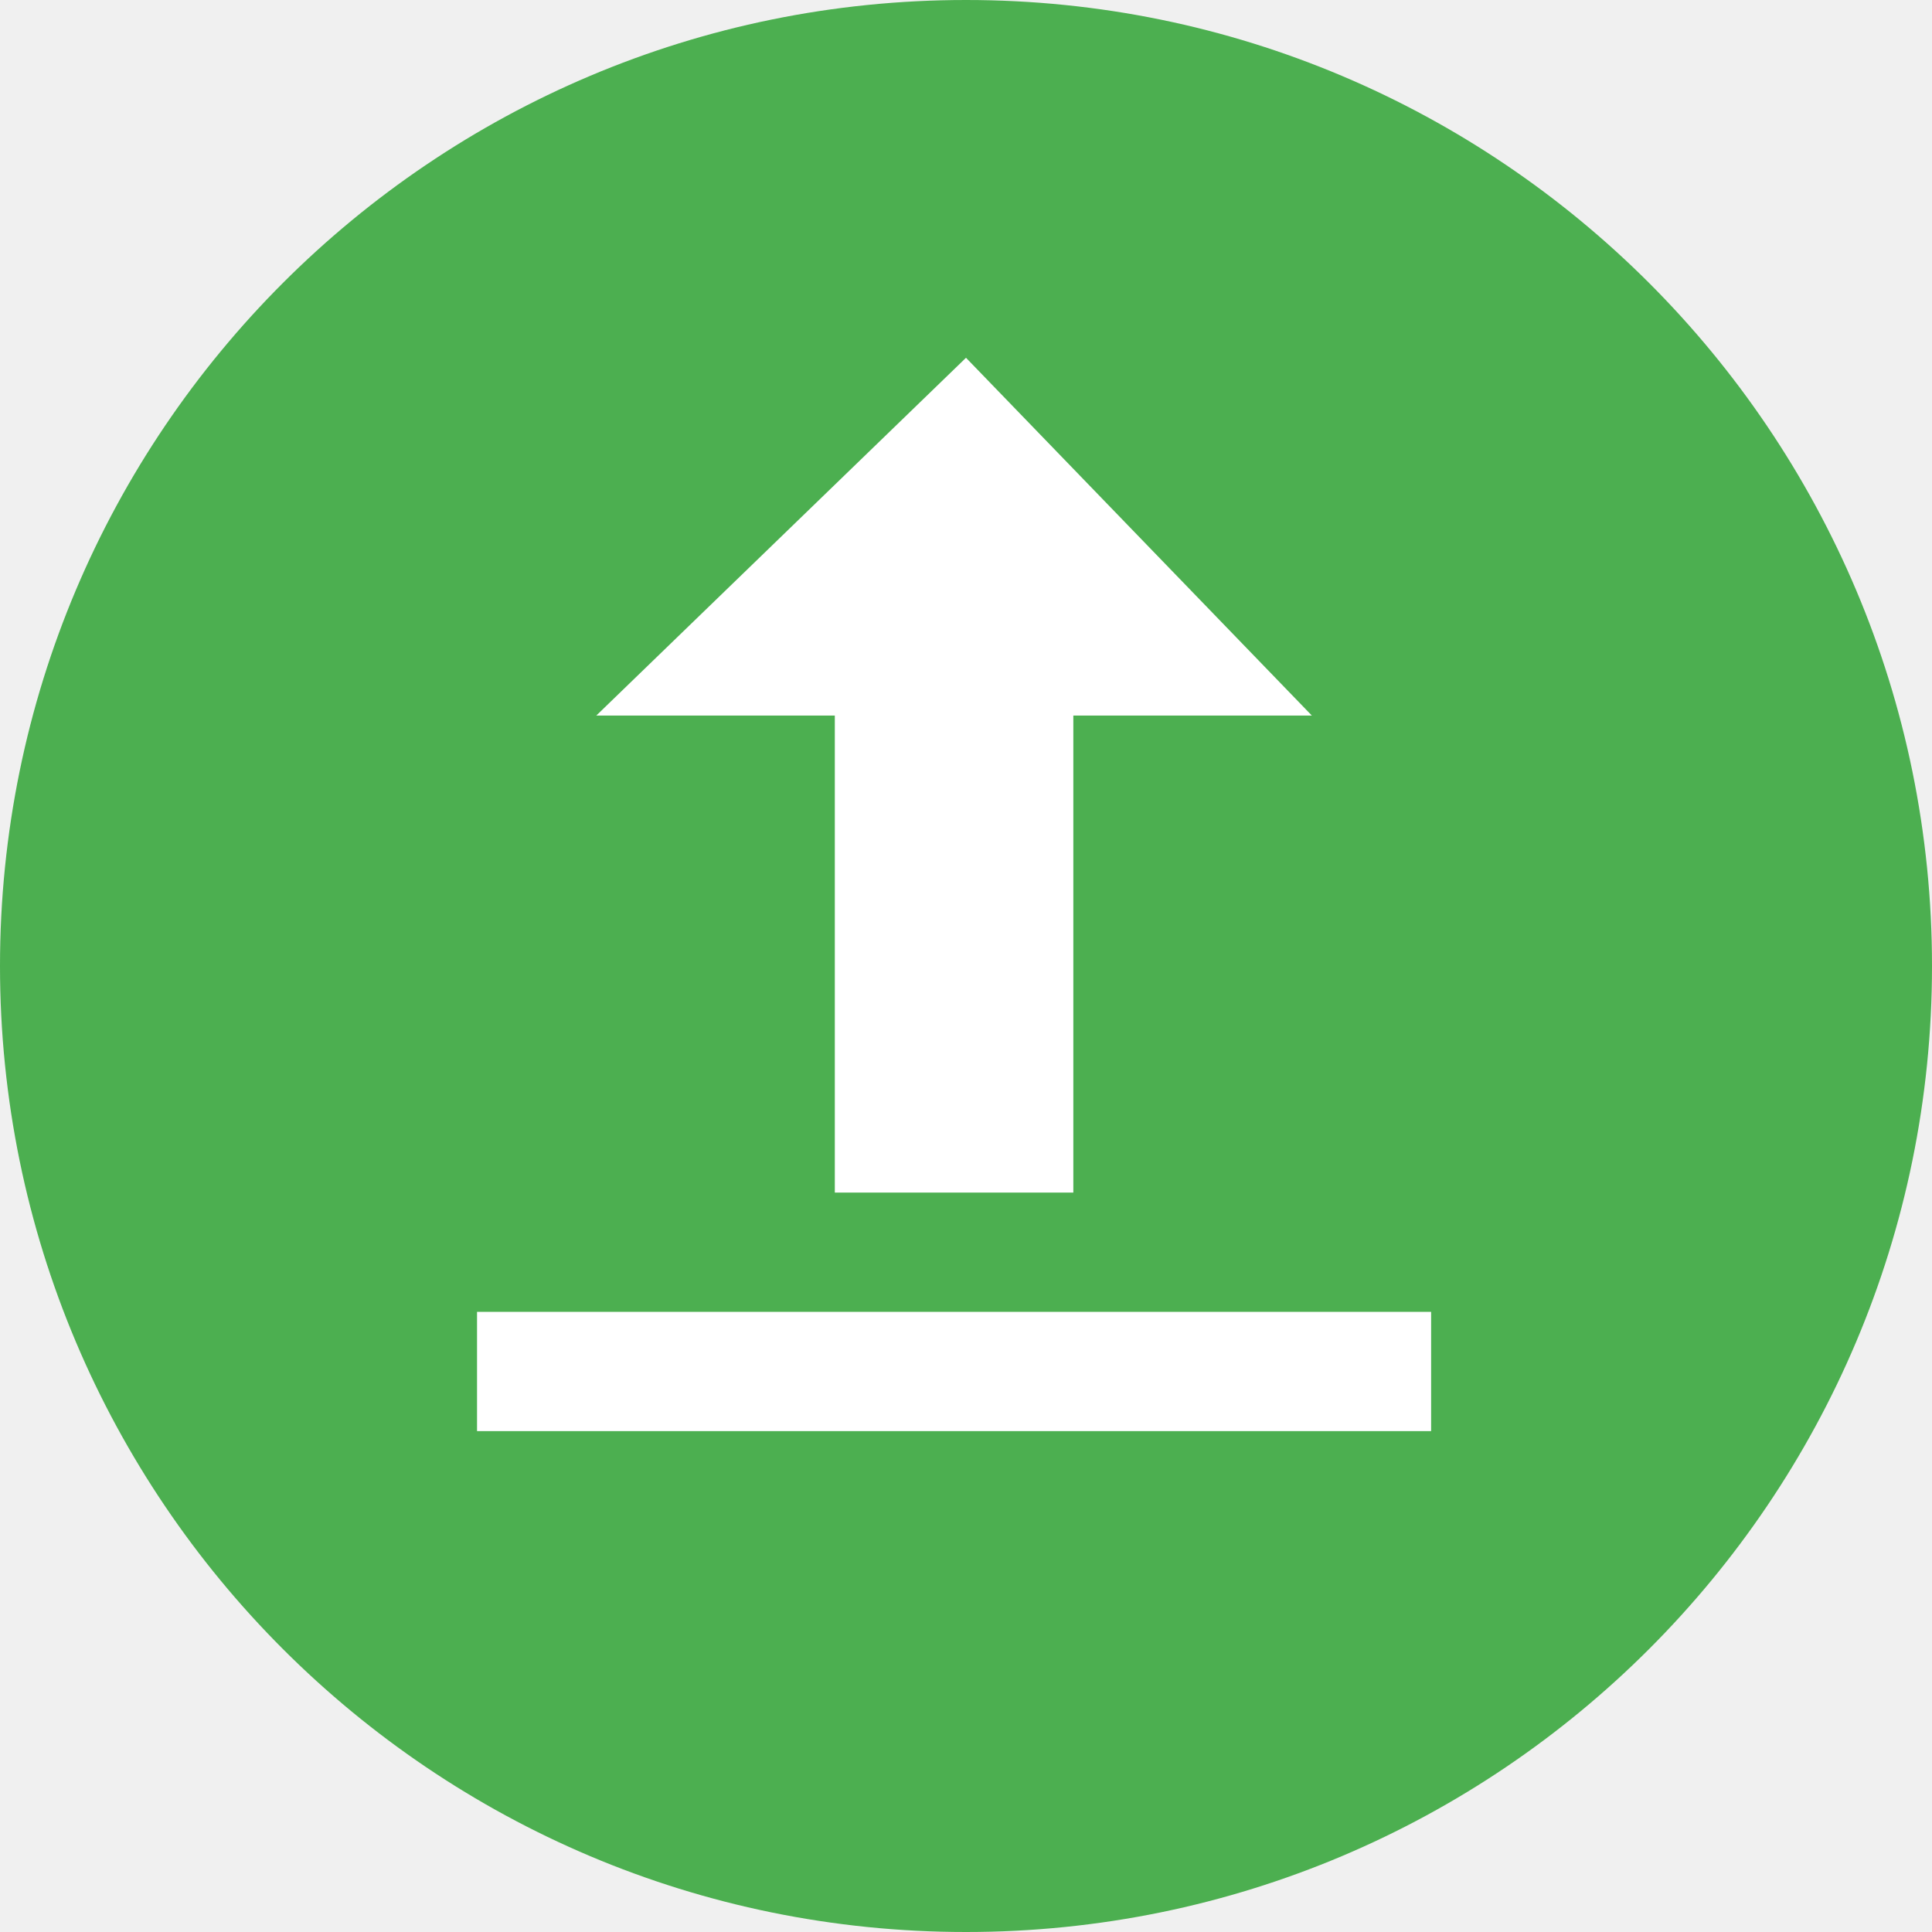
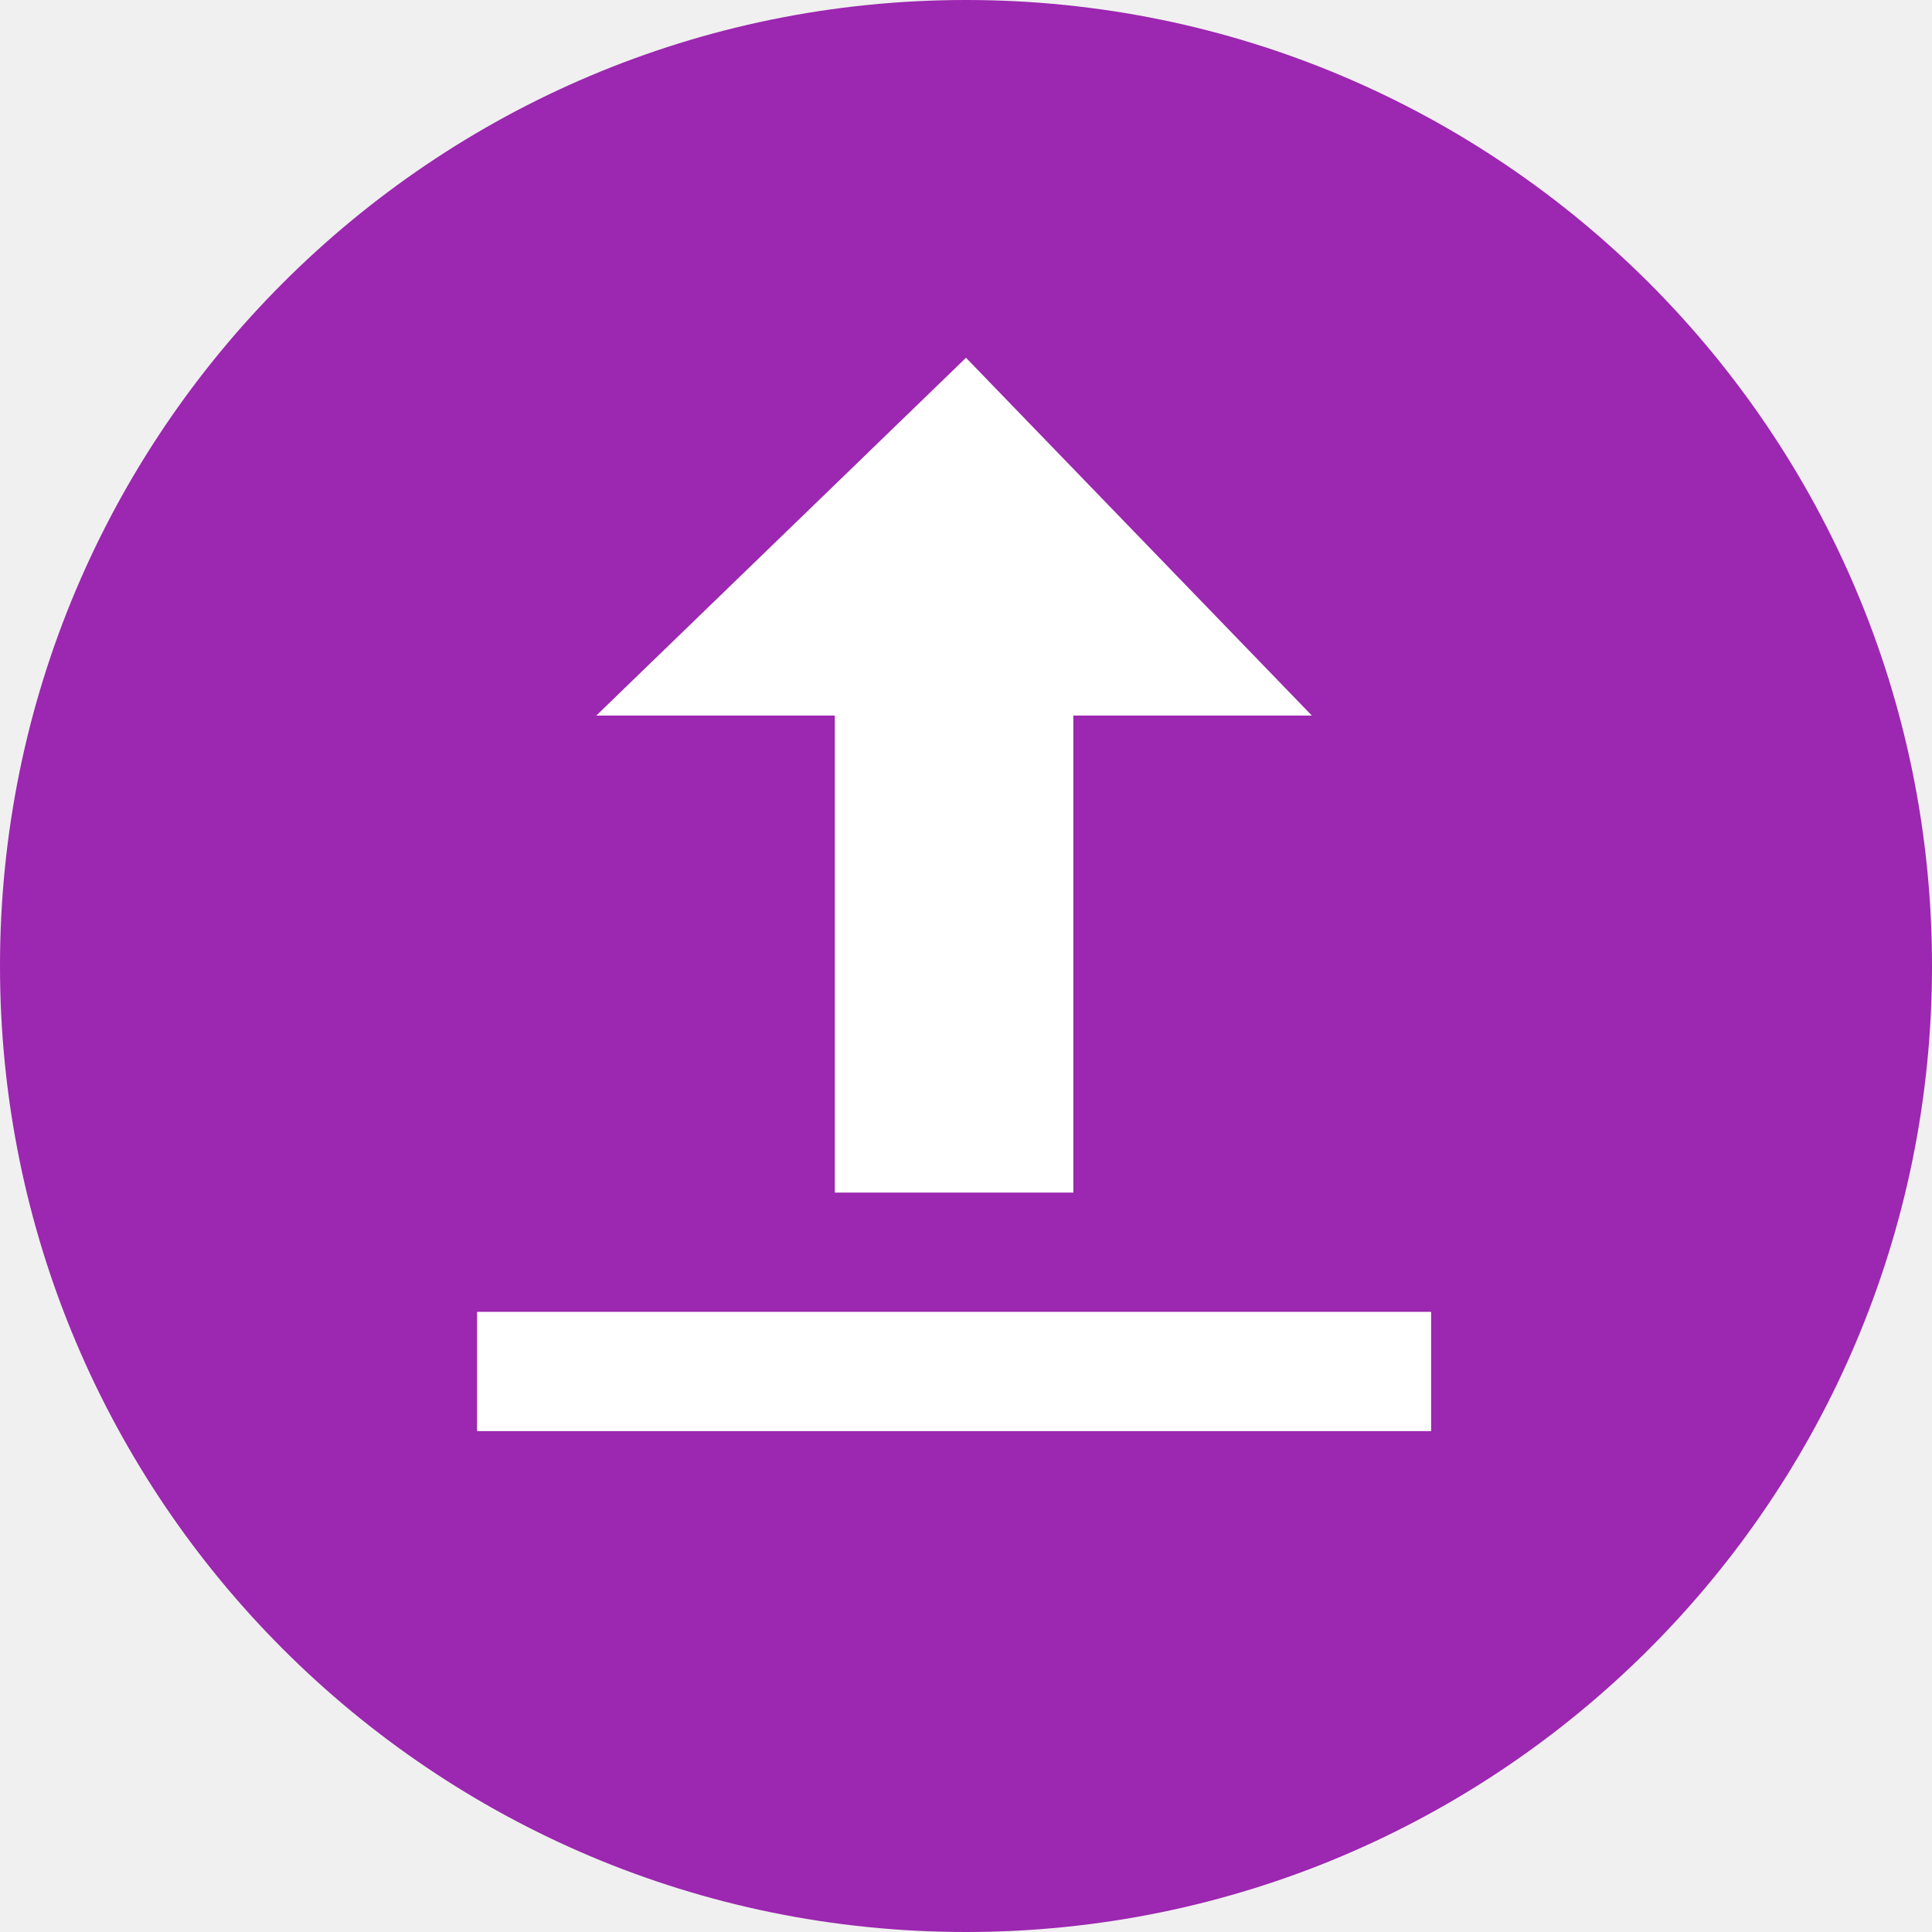
<svg xmlns="http://www.w3.org/2000/svg" width="81" height="81" viewBox="0 0 81 81">
-   <circle cx="40.5" cy="40.5" r="40.5" fill="#4CAF50" />
+   <circle cx="40.5" cy="40.5" r="40.5" fill="#9C27B0" />
  <path d="M40.5 15 L25 30 L35 30 L35 50 L45 50 L45 30 L55 30 Z" fill="white" />
  <rect x="20" y="55" width="40" height="5" fill="white" />
</svg>
